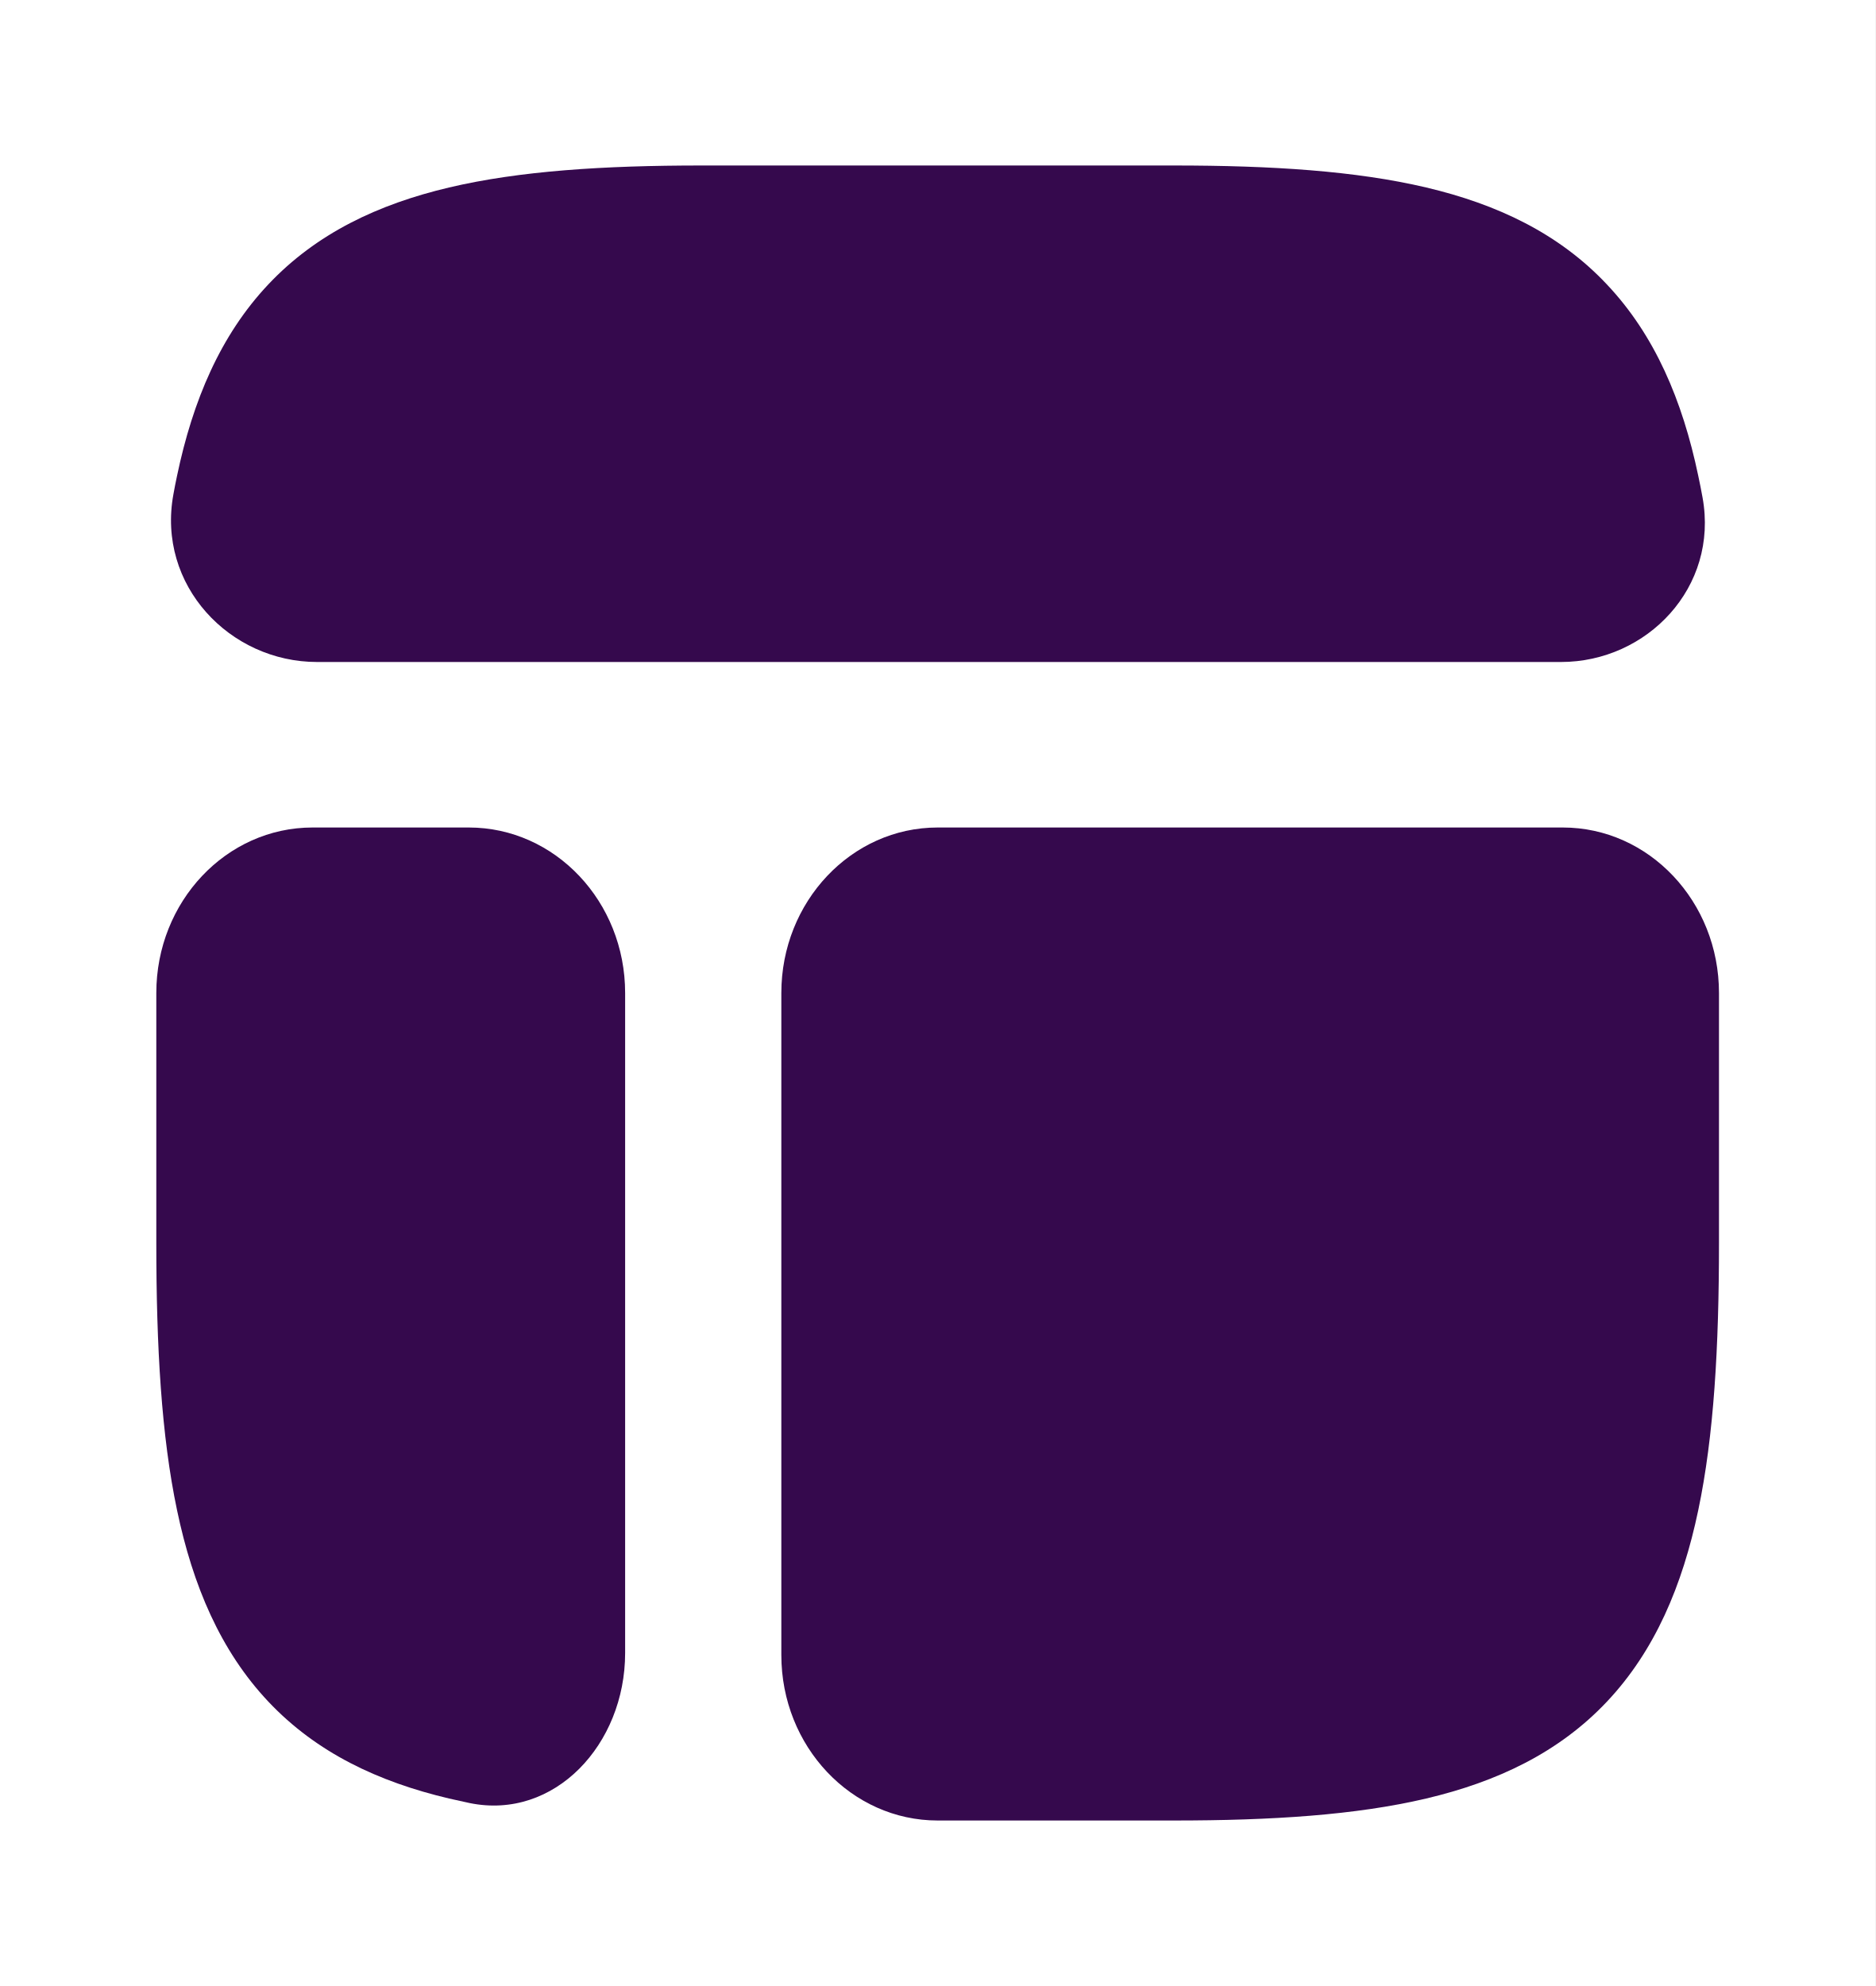
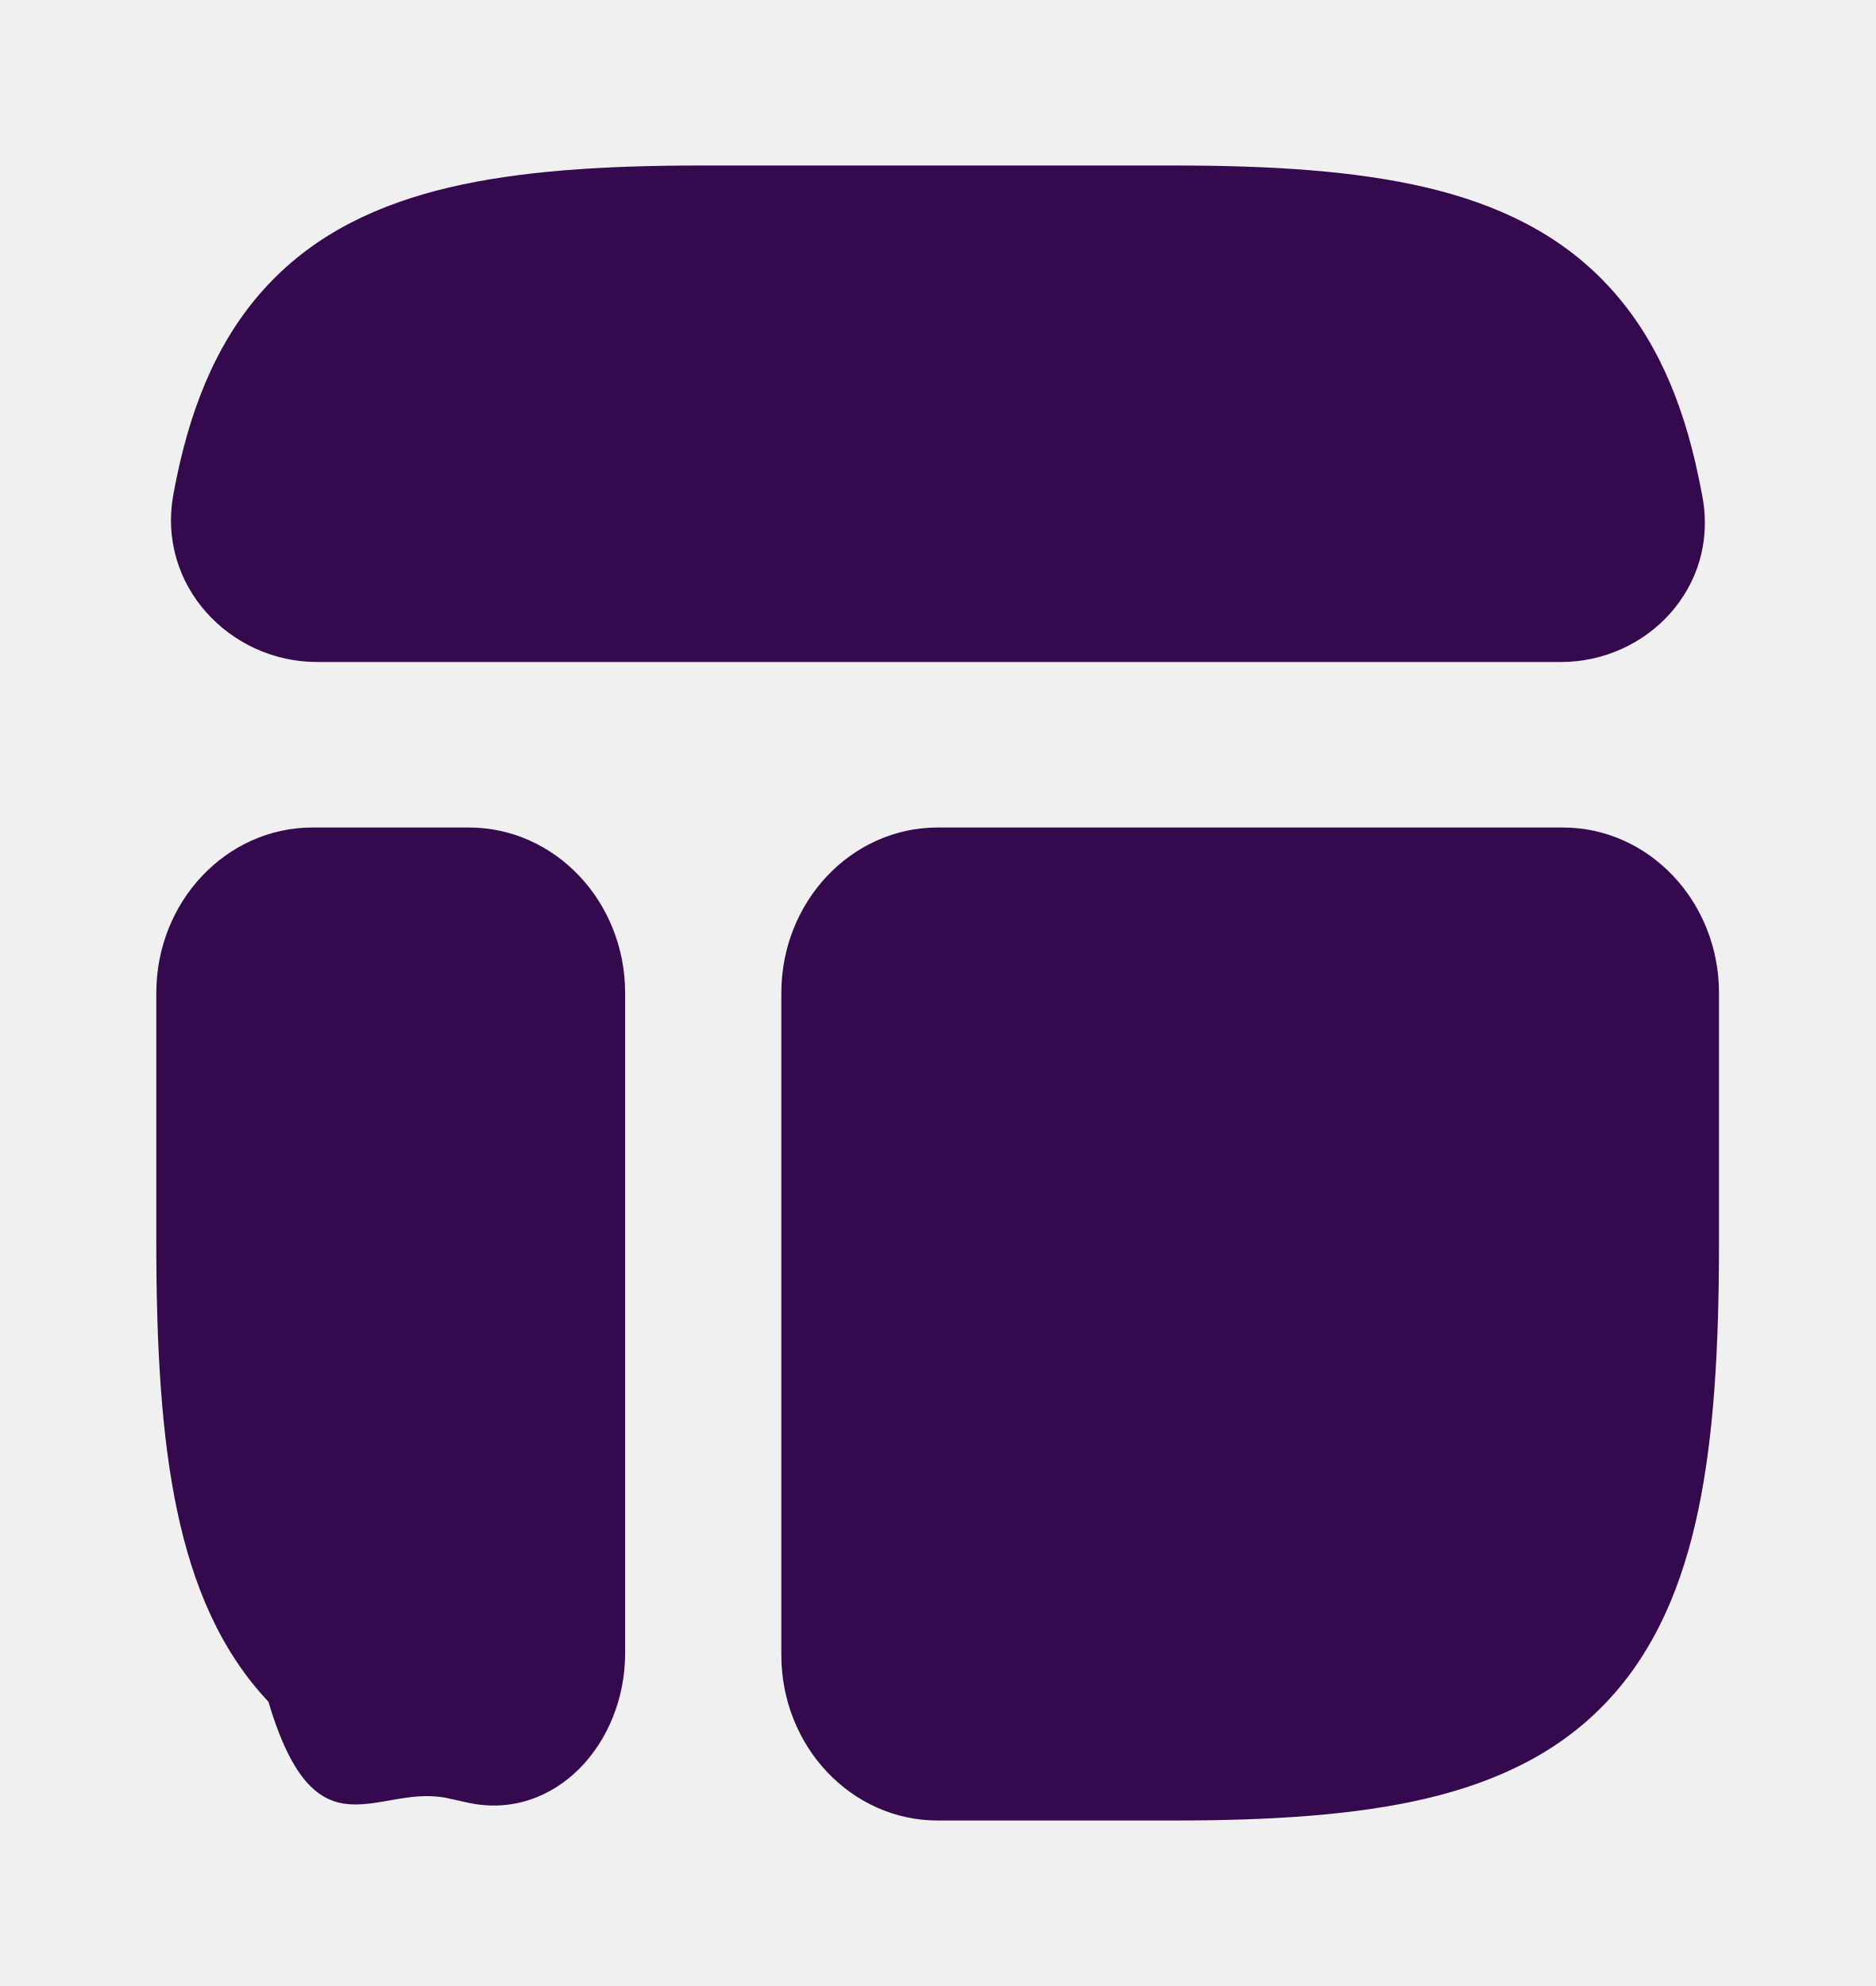
<svg xmlns="http://www.w3.org/2000/svg" width="17" height="18" viewBox="0 0 17 18" fill="none">
  <g clip-path="url(#clip0_7_33)">
-     <path d="M17 0H0V18H17V0Z" fill="white" />
    <path d="M10.642 16.5C11.53 16.5 12.291 16.451 12.928 16.301C13.572 16.149 14.131 15.885 14.567 15.423C15.002 14.962 15.252 14.37 15.395 13.688C15.537 13.014 15.583 12.208 15.583 11.268V9C15.583 8.172 14.949 7.5 14.167 7.5H8.5C7.718 7.5 7.083 8.172 7.083 9V15C7.083 15.829 7.718 16.5 8.5 16.5H10.642Z" fill="#35094D" />
-     <path d="M1.417 11.268C1.417 12.208 1.463 13.014 1.605 13.688C1.748 14.37 1.998 14.962 2.433 15.423C2.869 15.885 3.428 16.149 4.072 16.301C4.134 16.315 4.196 16.329 4.258 16.342C5.027 16.499 5.667 15.81 5.667 14.982V9C5.667 8.172 5.032 7.5 4.25 7.5H2.833C2.051 7.5 1.417 8.172 1.417 9V11.268Z" fill="#35094D" />
+     <path d="M1.417 11.268C1.417 12.208 1.463 13.014 1.605 13.688C1.748 14.37 1.998 14.962 2.433 15.423C2.869 16.885 3.428 16.149 4.072 16.301C4.134 16.315 4.196 16.329 4.258 16.342C5.027 16.499 5.667 15.81 5.667 14.982V9C5.667 8.172 5.032 7.5 4.25 7.5H2.833C2.051 7.5 1.417 8.172 1.417 9V11.268Z" fill="#35094D" />
    <path d="M6.358 1.5C5.47 1.5 4.709 1.549 4.072 1.699C3.428 1.851 2.869 2.115 2.433 2.577C1.998 3.038 1.748 3.63 1.605 4.312C1.593 4.368 1.582 4.424 1.572 4.48C1.42 5.304 2.082 6 2.875 6H14.15C14.932 6 15.582 5.322 15.434 4.509C15.422 4.443 15.409 4.377 15.395 4.312C15.252 3.63 15.002 3.038 14.566 2.577C14.131 2.115 13.572 1.851 12.928 1.699C12.291 1.549 11.53 1.5 10.642 1.5H6.358Z" fill="#35094D" />
  </g>
  <defs>
    <clipPath id="clip0_7_33">
      <rect width="17" height="18" fill="white" />
    </clipPath>
  </defs>
</svg>
